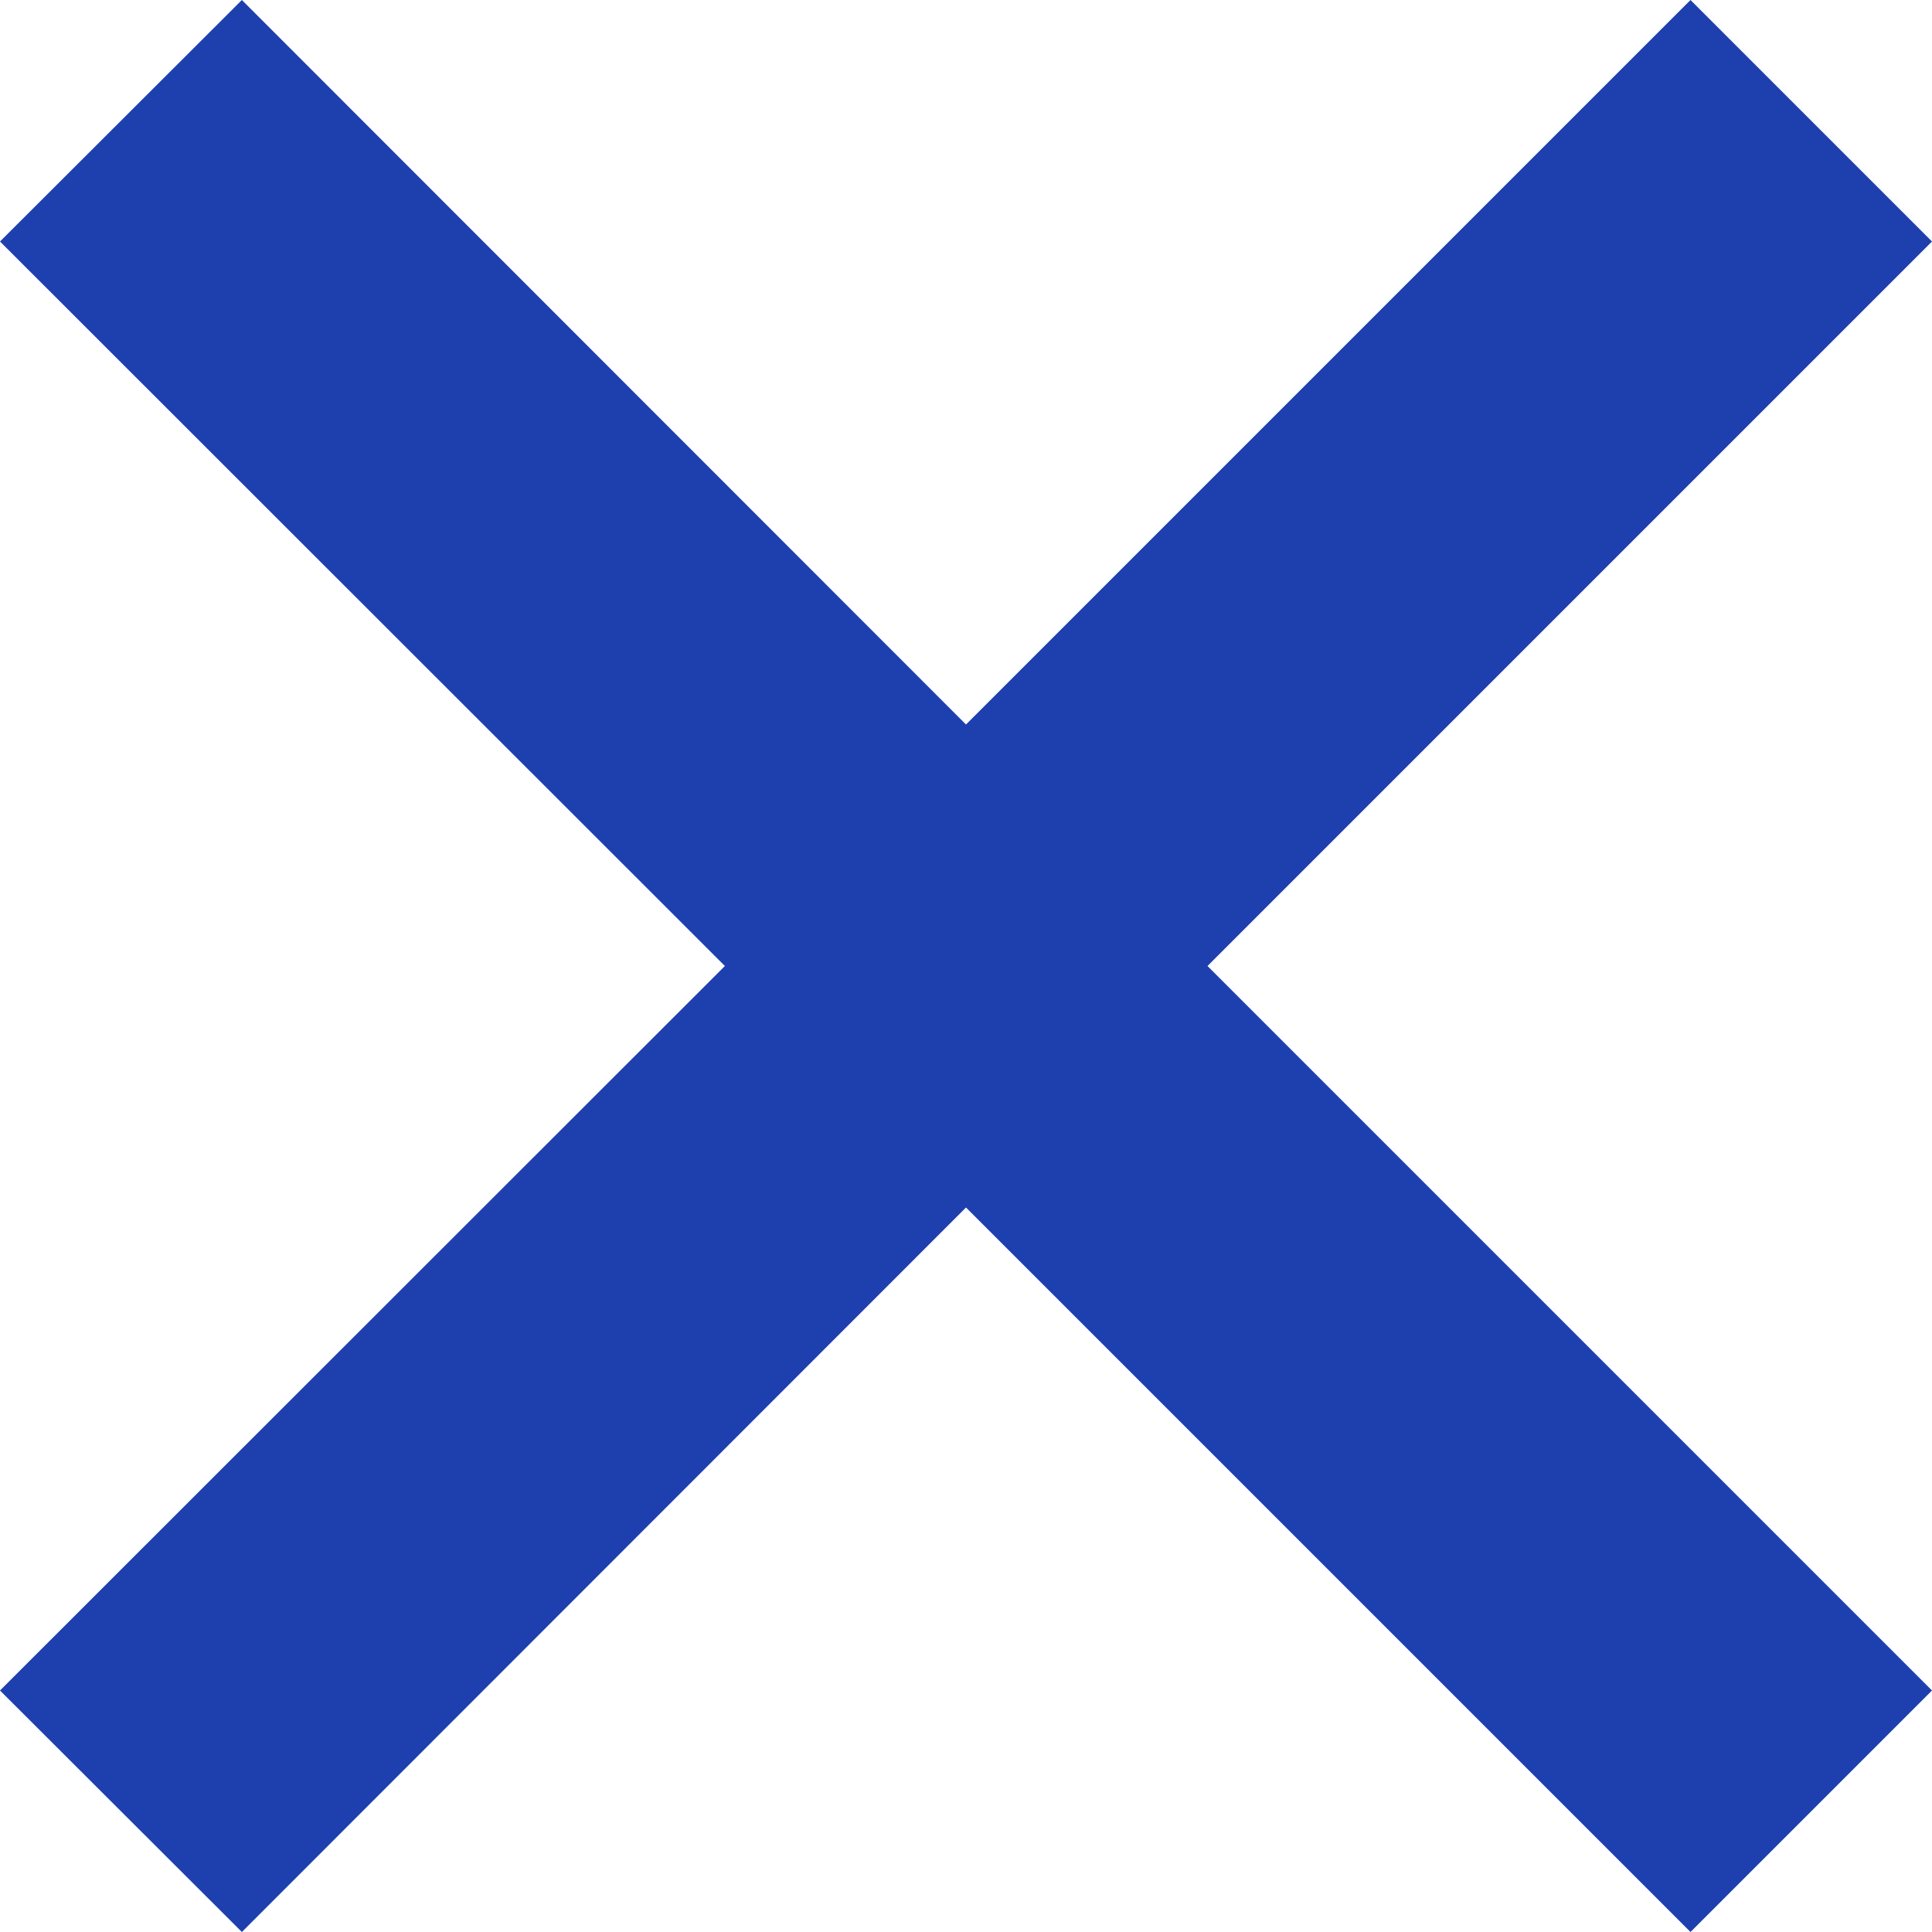
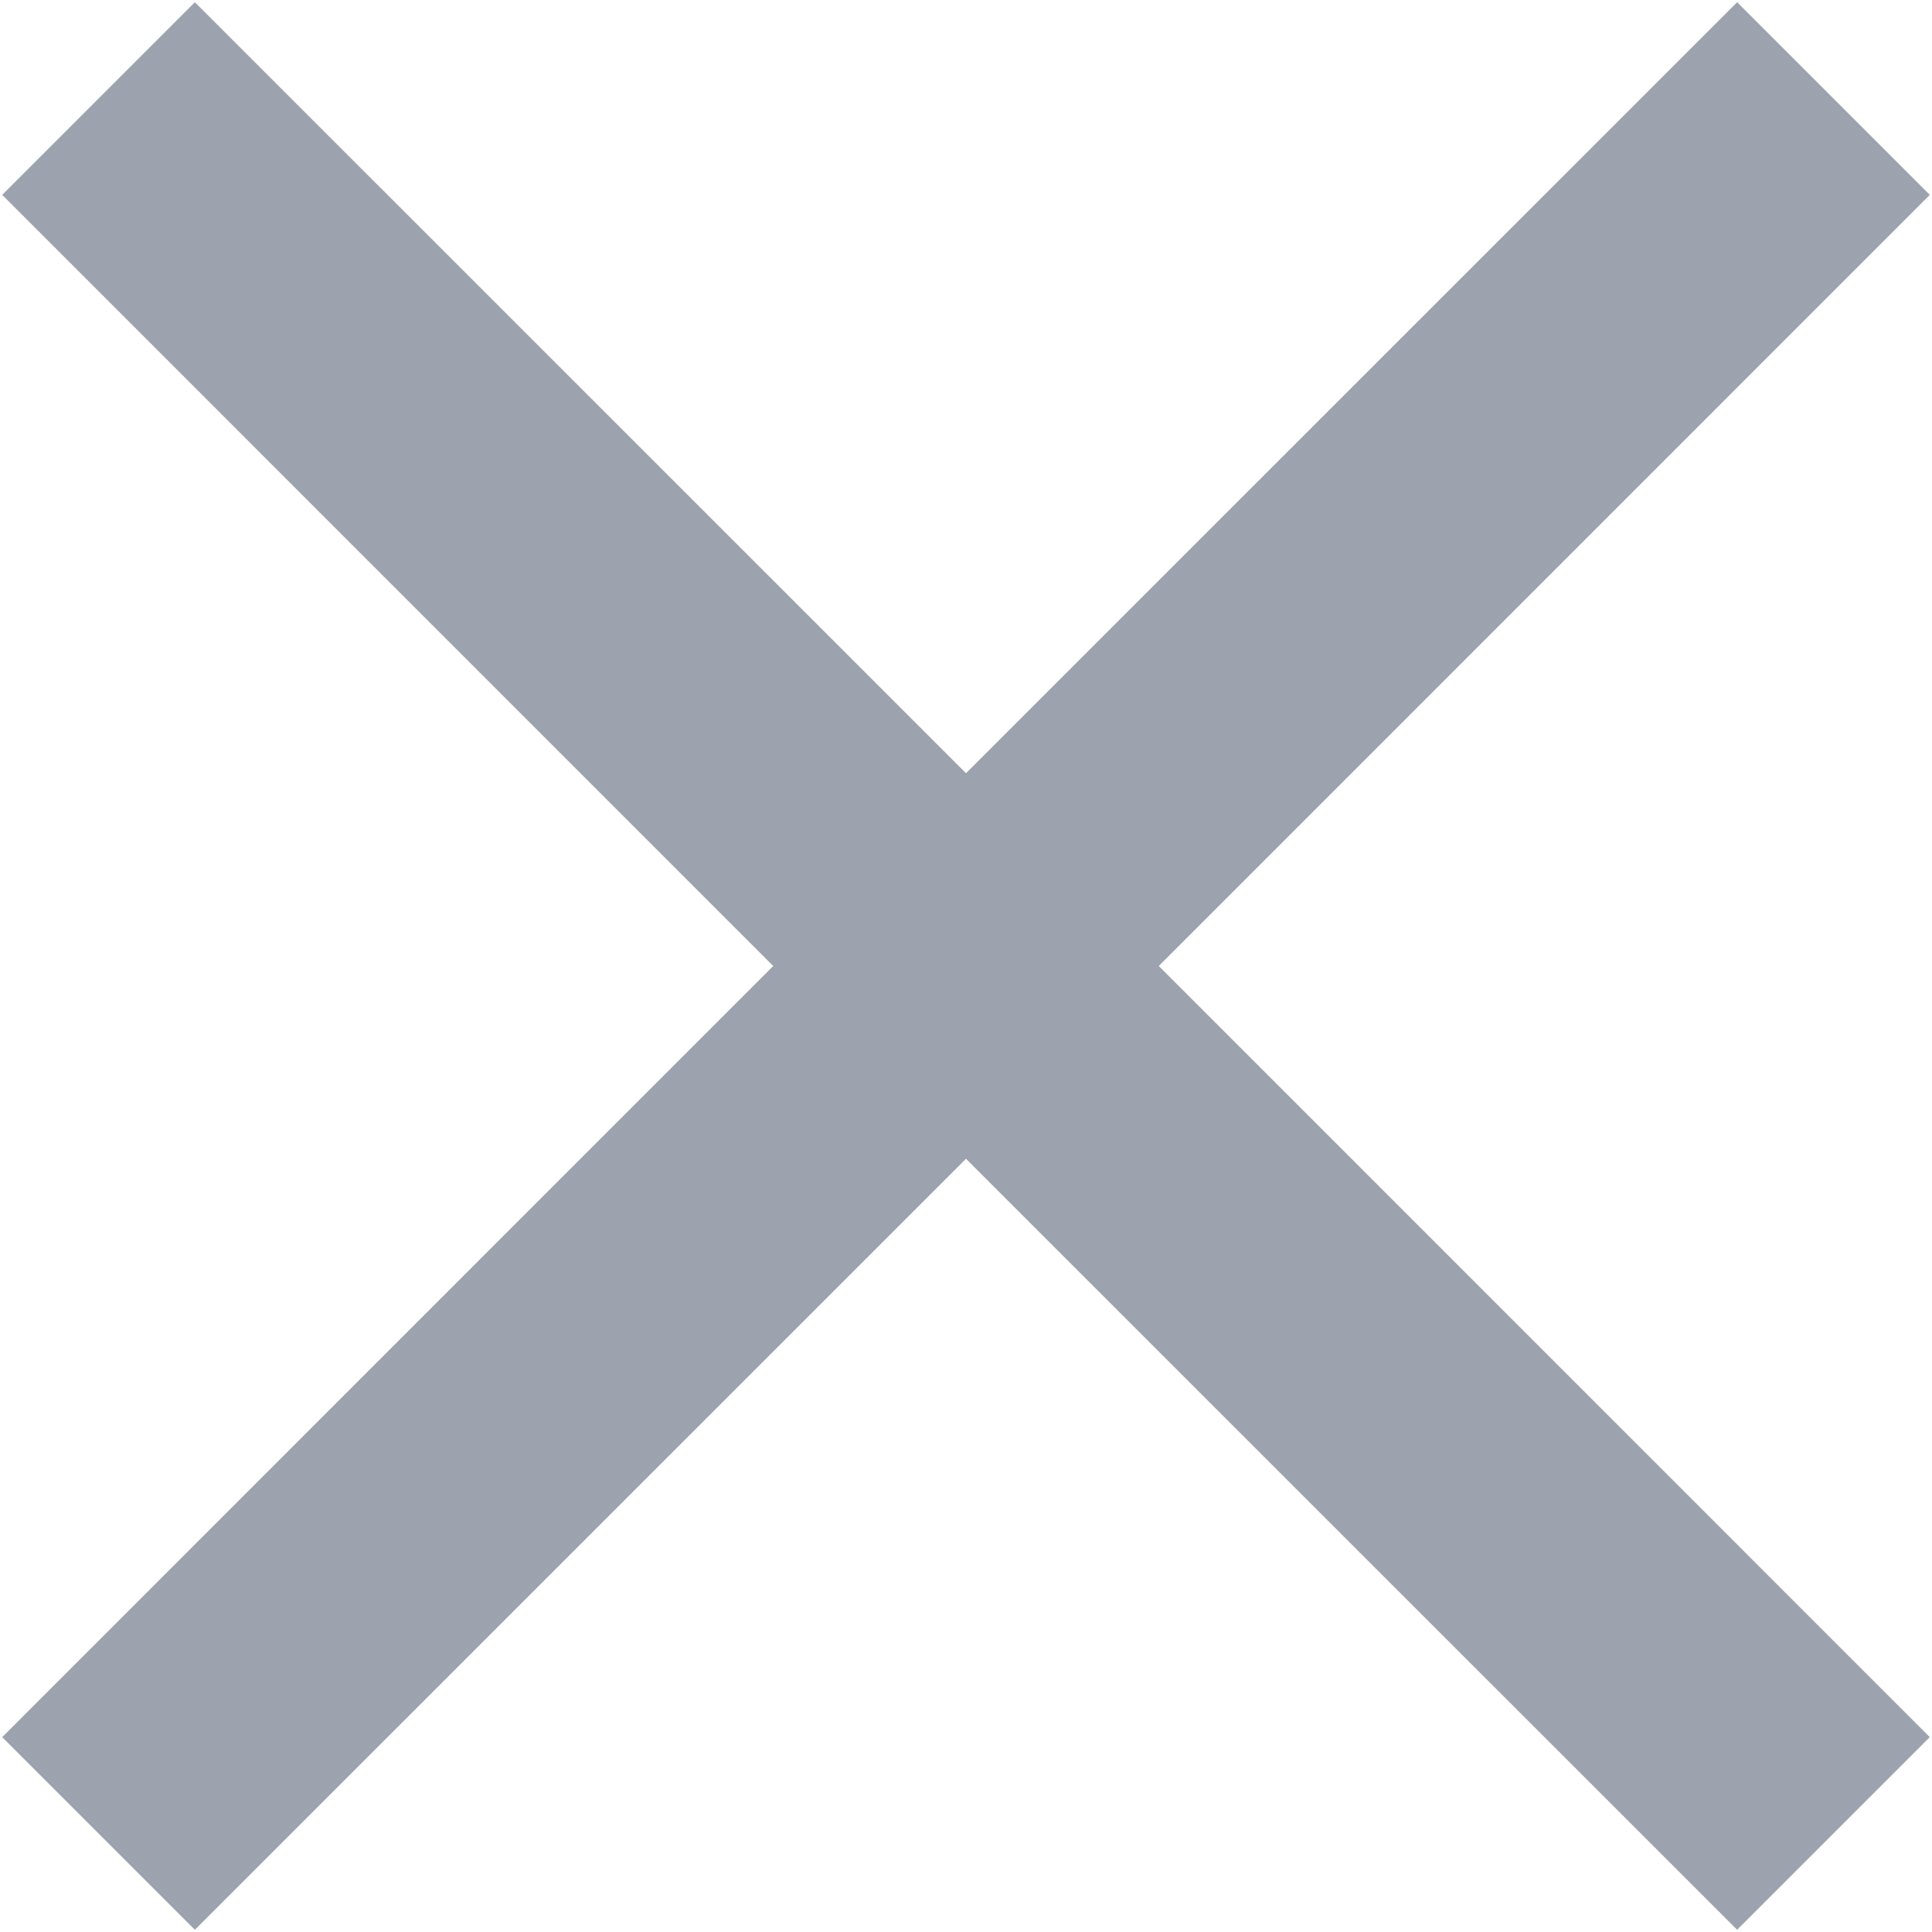
- <svg xmlns="http://www.w3.org/2000/svg" width="5" height="5" fill="none">
-   <path d="M.626 5L2.5 3.125 4.375 5 5 4.375 3.125 2.5 5 .625 4.375 0 2.5 1.875.626 0 0 .625 1.876 2.5 0 4.375.626 5z" fill="#1E40AF" />
+ <svg xmlns="http://www.w3.org/2000/svg" width="14" height="14" fill="none">
+   <path d="M13.984 1.412L12.588.016 7 5.603 1.412.016.016 1.412 5.603 7 .016 12.588l1.396 1.396L7 8.397l5.588 5.587 1.396-1.396L8.397 7l5.587-5.588z" fill="#9CA3AF" />
</svg>
